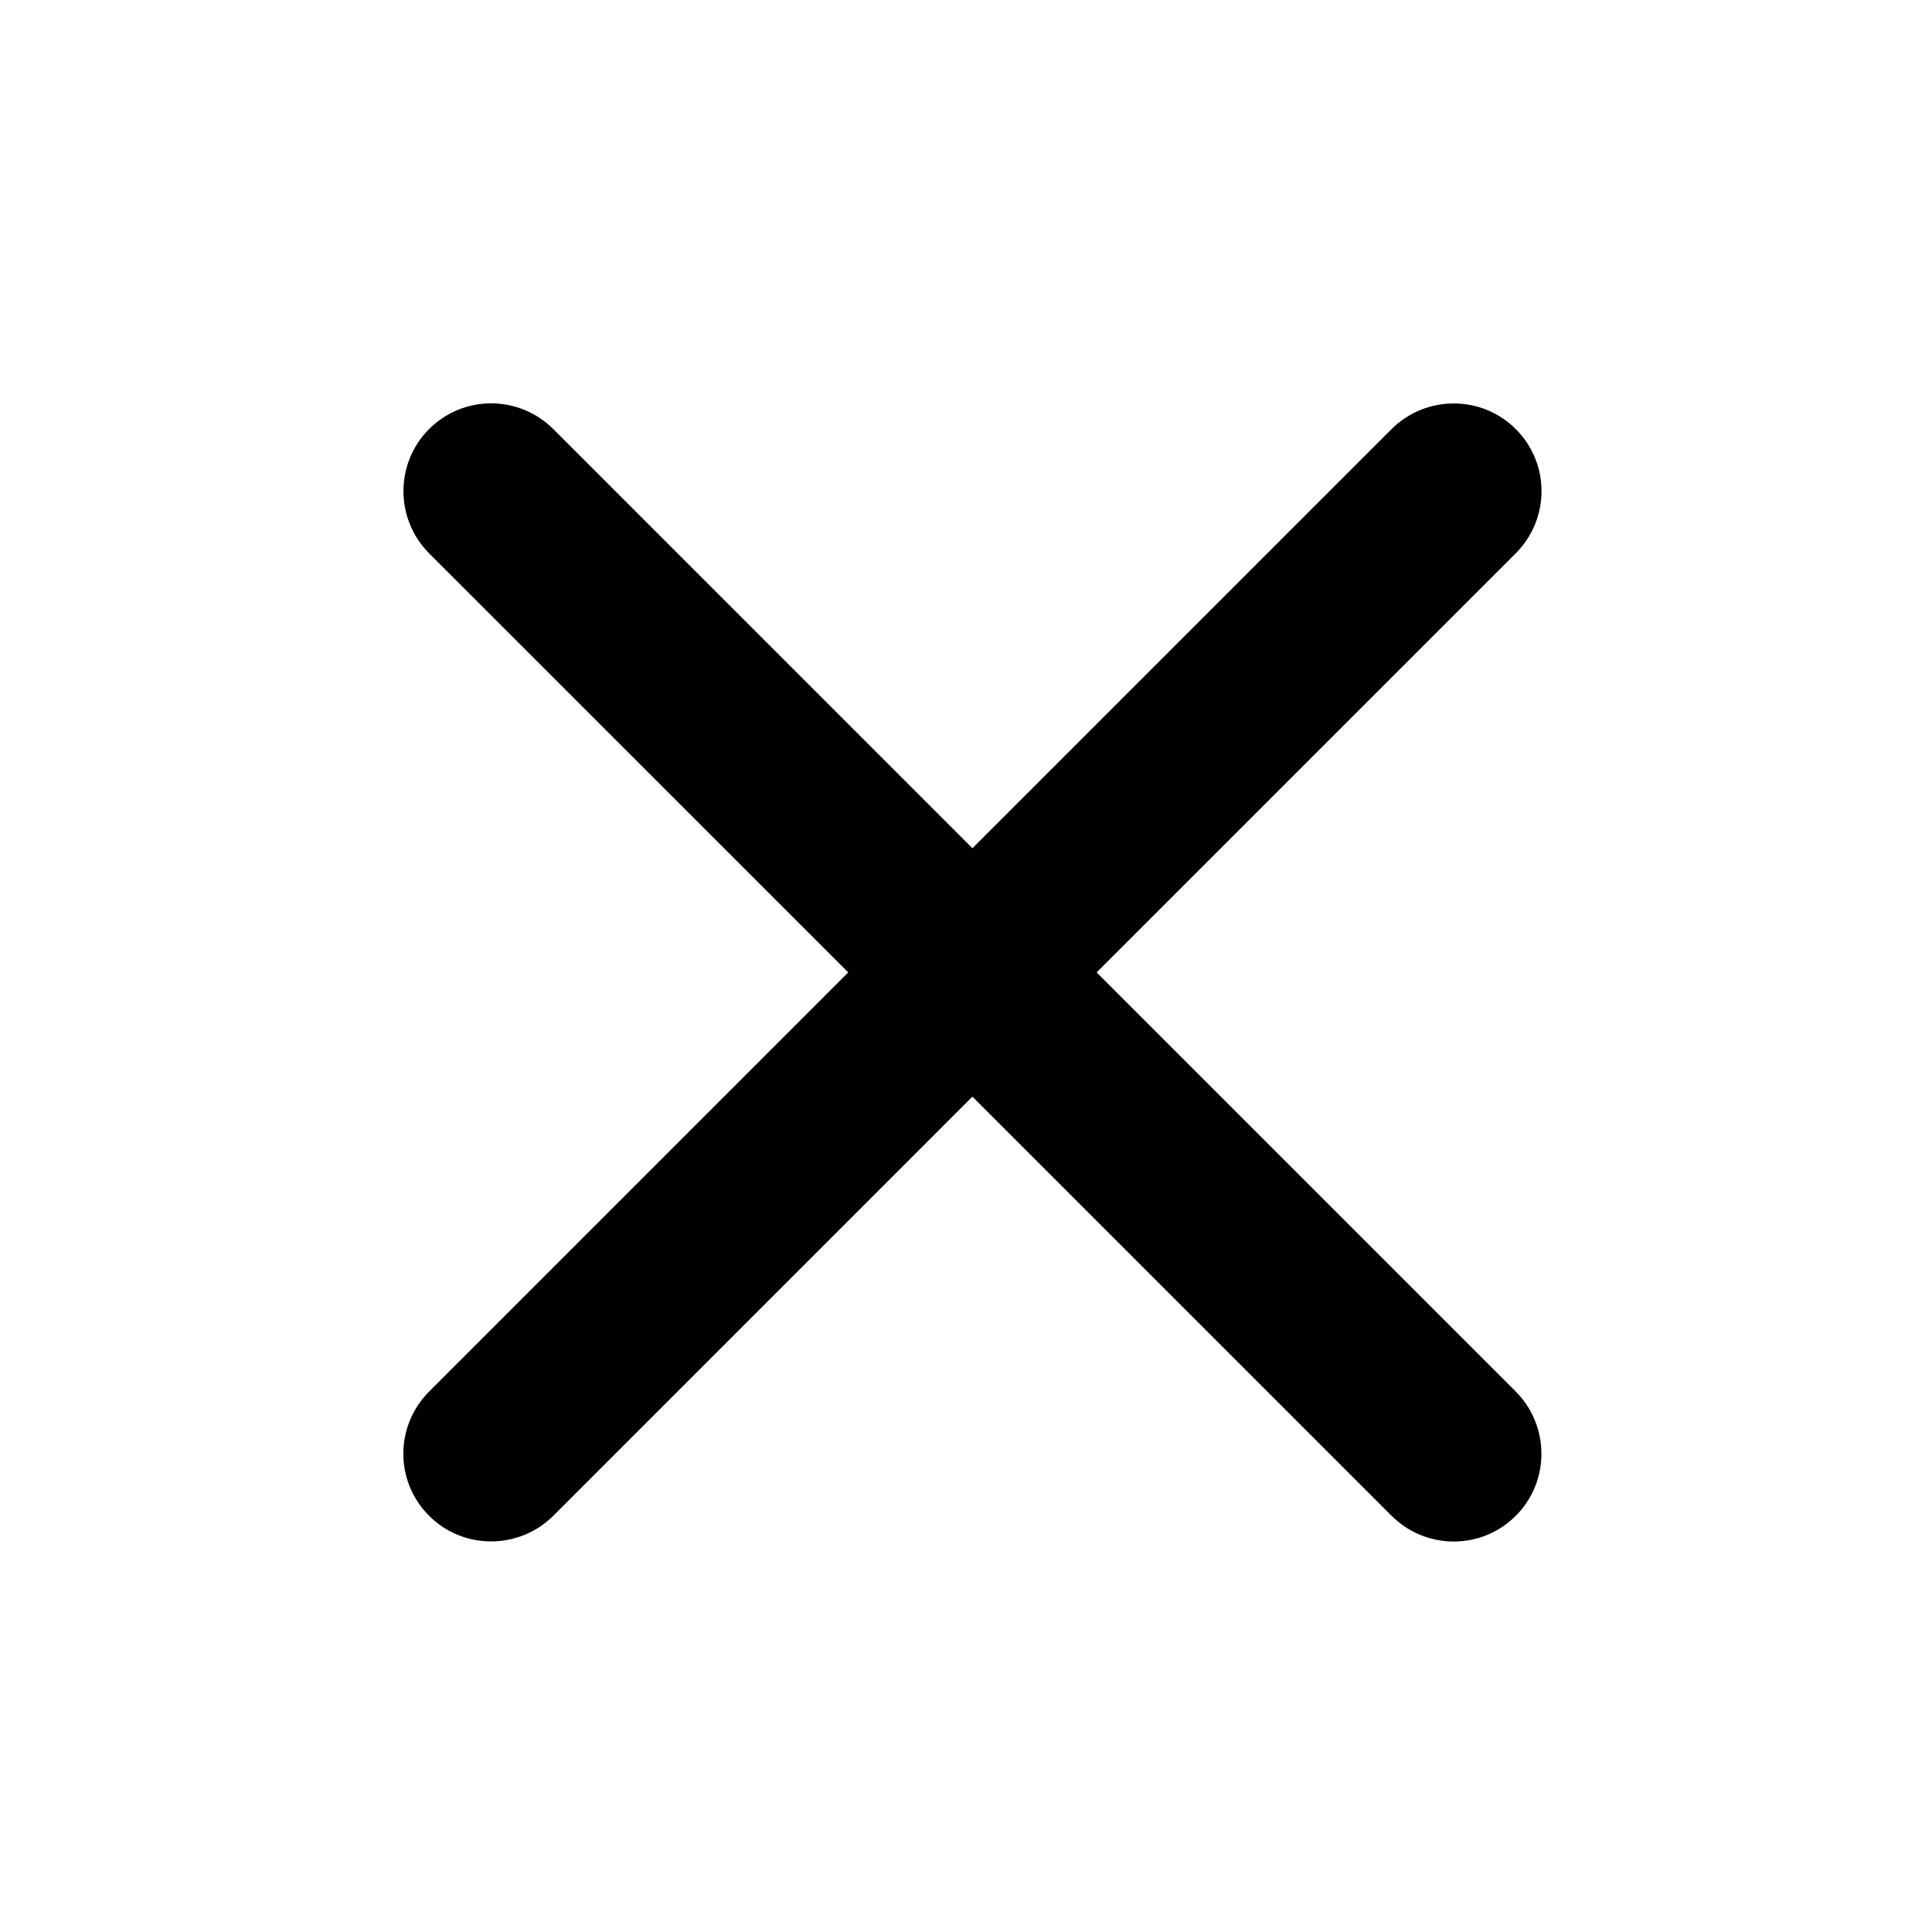
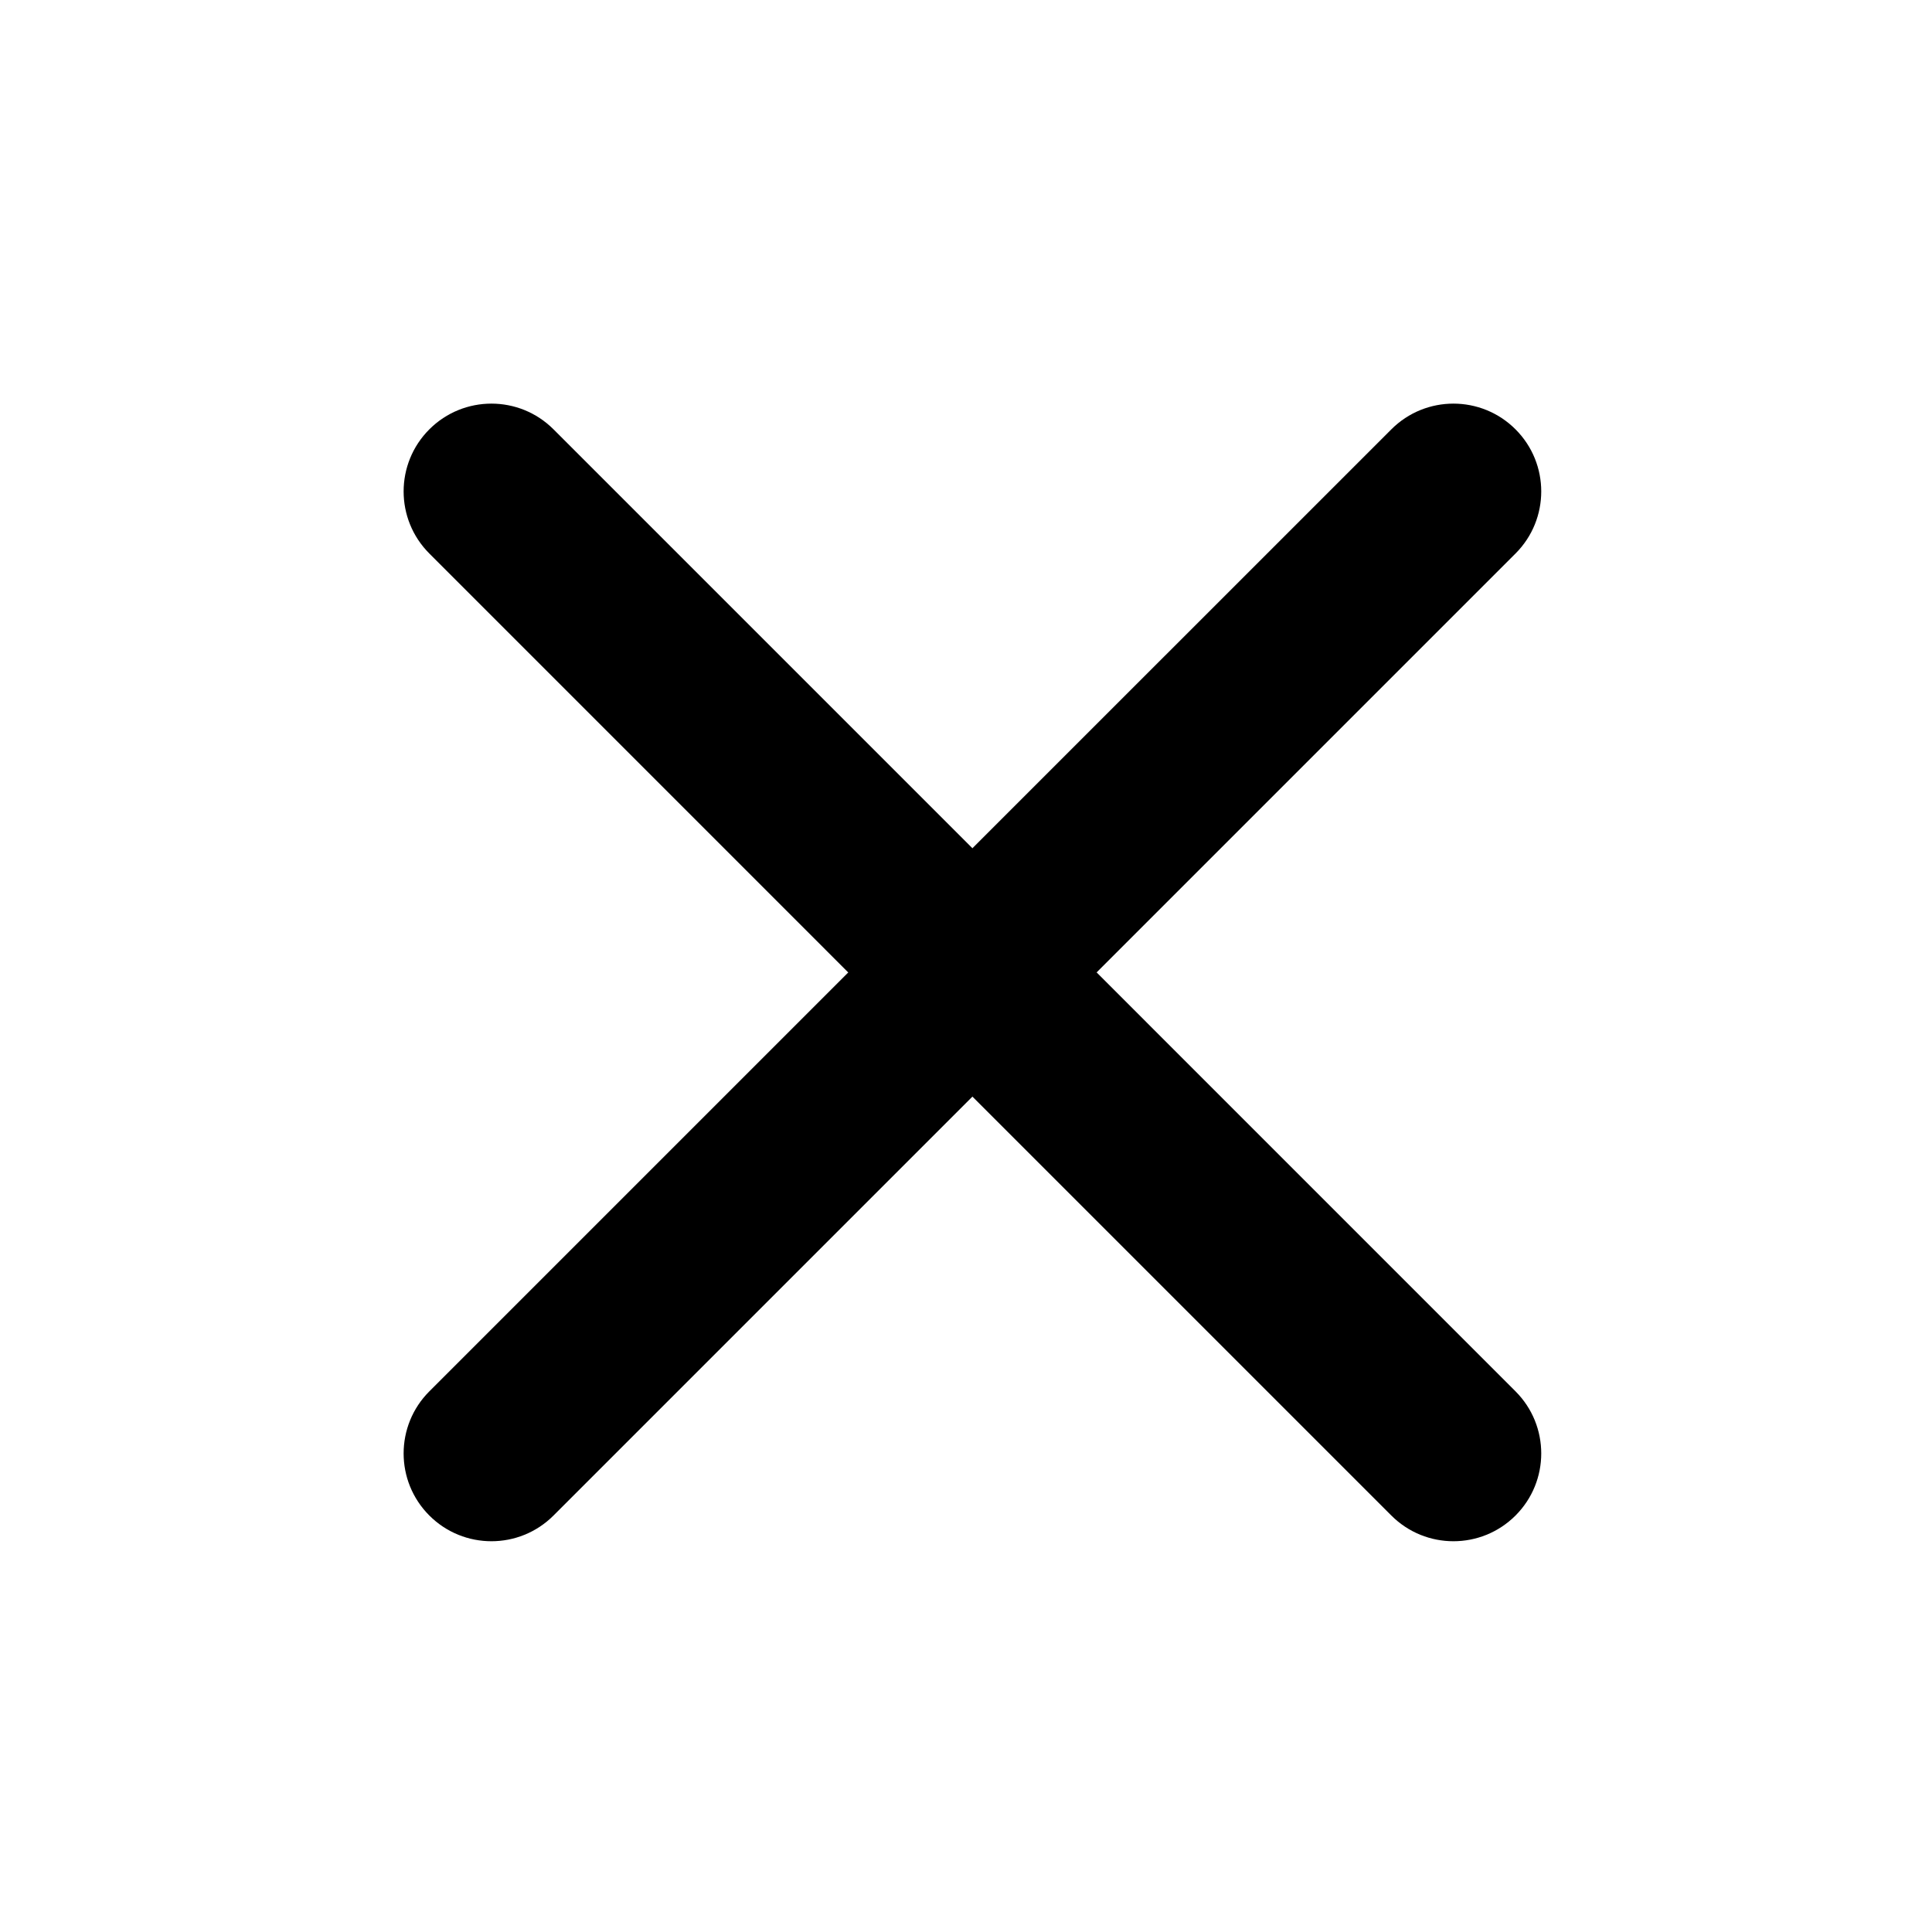
- <svg xmlns="http://www.w3.org/2000/svg" viewBox="0 0 44 44" version="1.1" x="0px" y="0px">&gt;<g stroke="none" stroke-width="1" fill="none" fill-rule="evenodd">
-     <g transform="translate(-641, -146)">
-       <path d="M663.146,170.975 L653.606,180.516 C652.823,181.298 651.553,181.302 650.772,180.521 C649.986,179.734 649.993,178.471 650.777,177.687 L660.318,168.146 L650.777,158.606 C649.995,157.823 649.991,156.553 650.772,155.772 C651.559,154.986 652.822,154.993 653.606,155.777 L663.146,165.318 L672.687,155.777 C673.47,154.995 674.74,154.991 675.521,155.772 C676.307,156.559 676.3,157.822 675.516,158.606 L665.975,168.146 L675.516,177.687 C676.298,178.47 676.302,179.74 675.521,180.521 C674.734,181.307 673.471,181.3 672.687,180.516 L663.146,170.975 L663.146,170.975 Z" fill="#000000" />
-     </g>
-   </g>
+ <svg xmlns="http://www.w3.org/2000/svg" viewBox="0 0 44 44">
+   &gt;
+   <path d="m22.146 24.975-9.54 9.54a1.999 1.999 0 1 1-2.828-2.828l9.54-9.54-9.54-9.541a1.999 1.999 0 1 1 2.828-2.828l9.54 9.54 9.541-9.54a1.999 1.999 0 1 1 2.828 2.828l-9.54 9.54 9.54 9.541a1.999 1.999 0 1 1-2.828 2.828l-9.54-9.54Z" fill-rule="evenodd" />
</svg>
